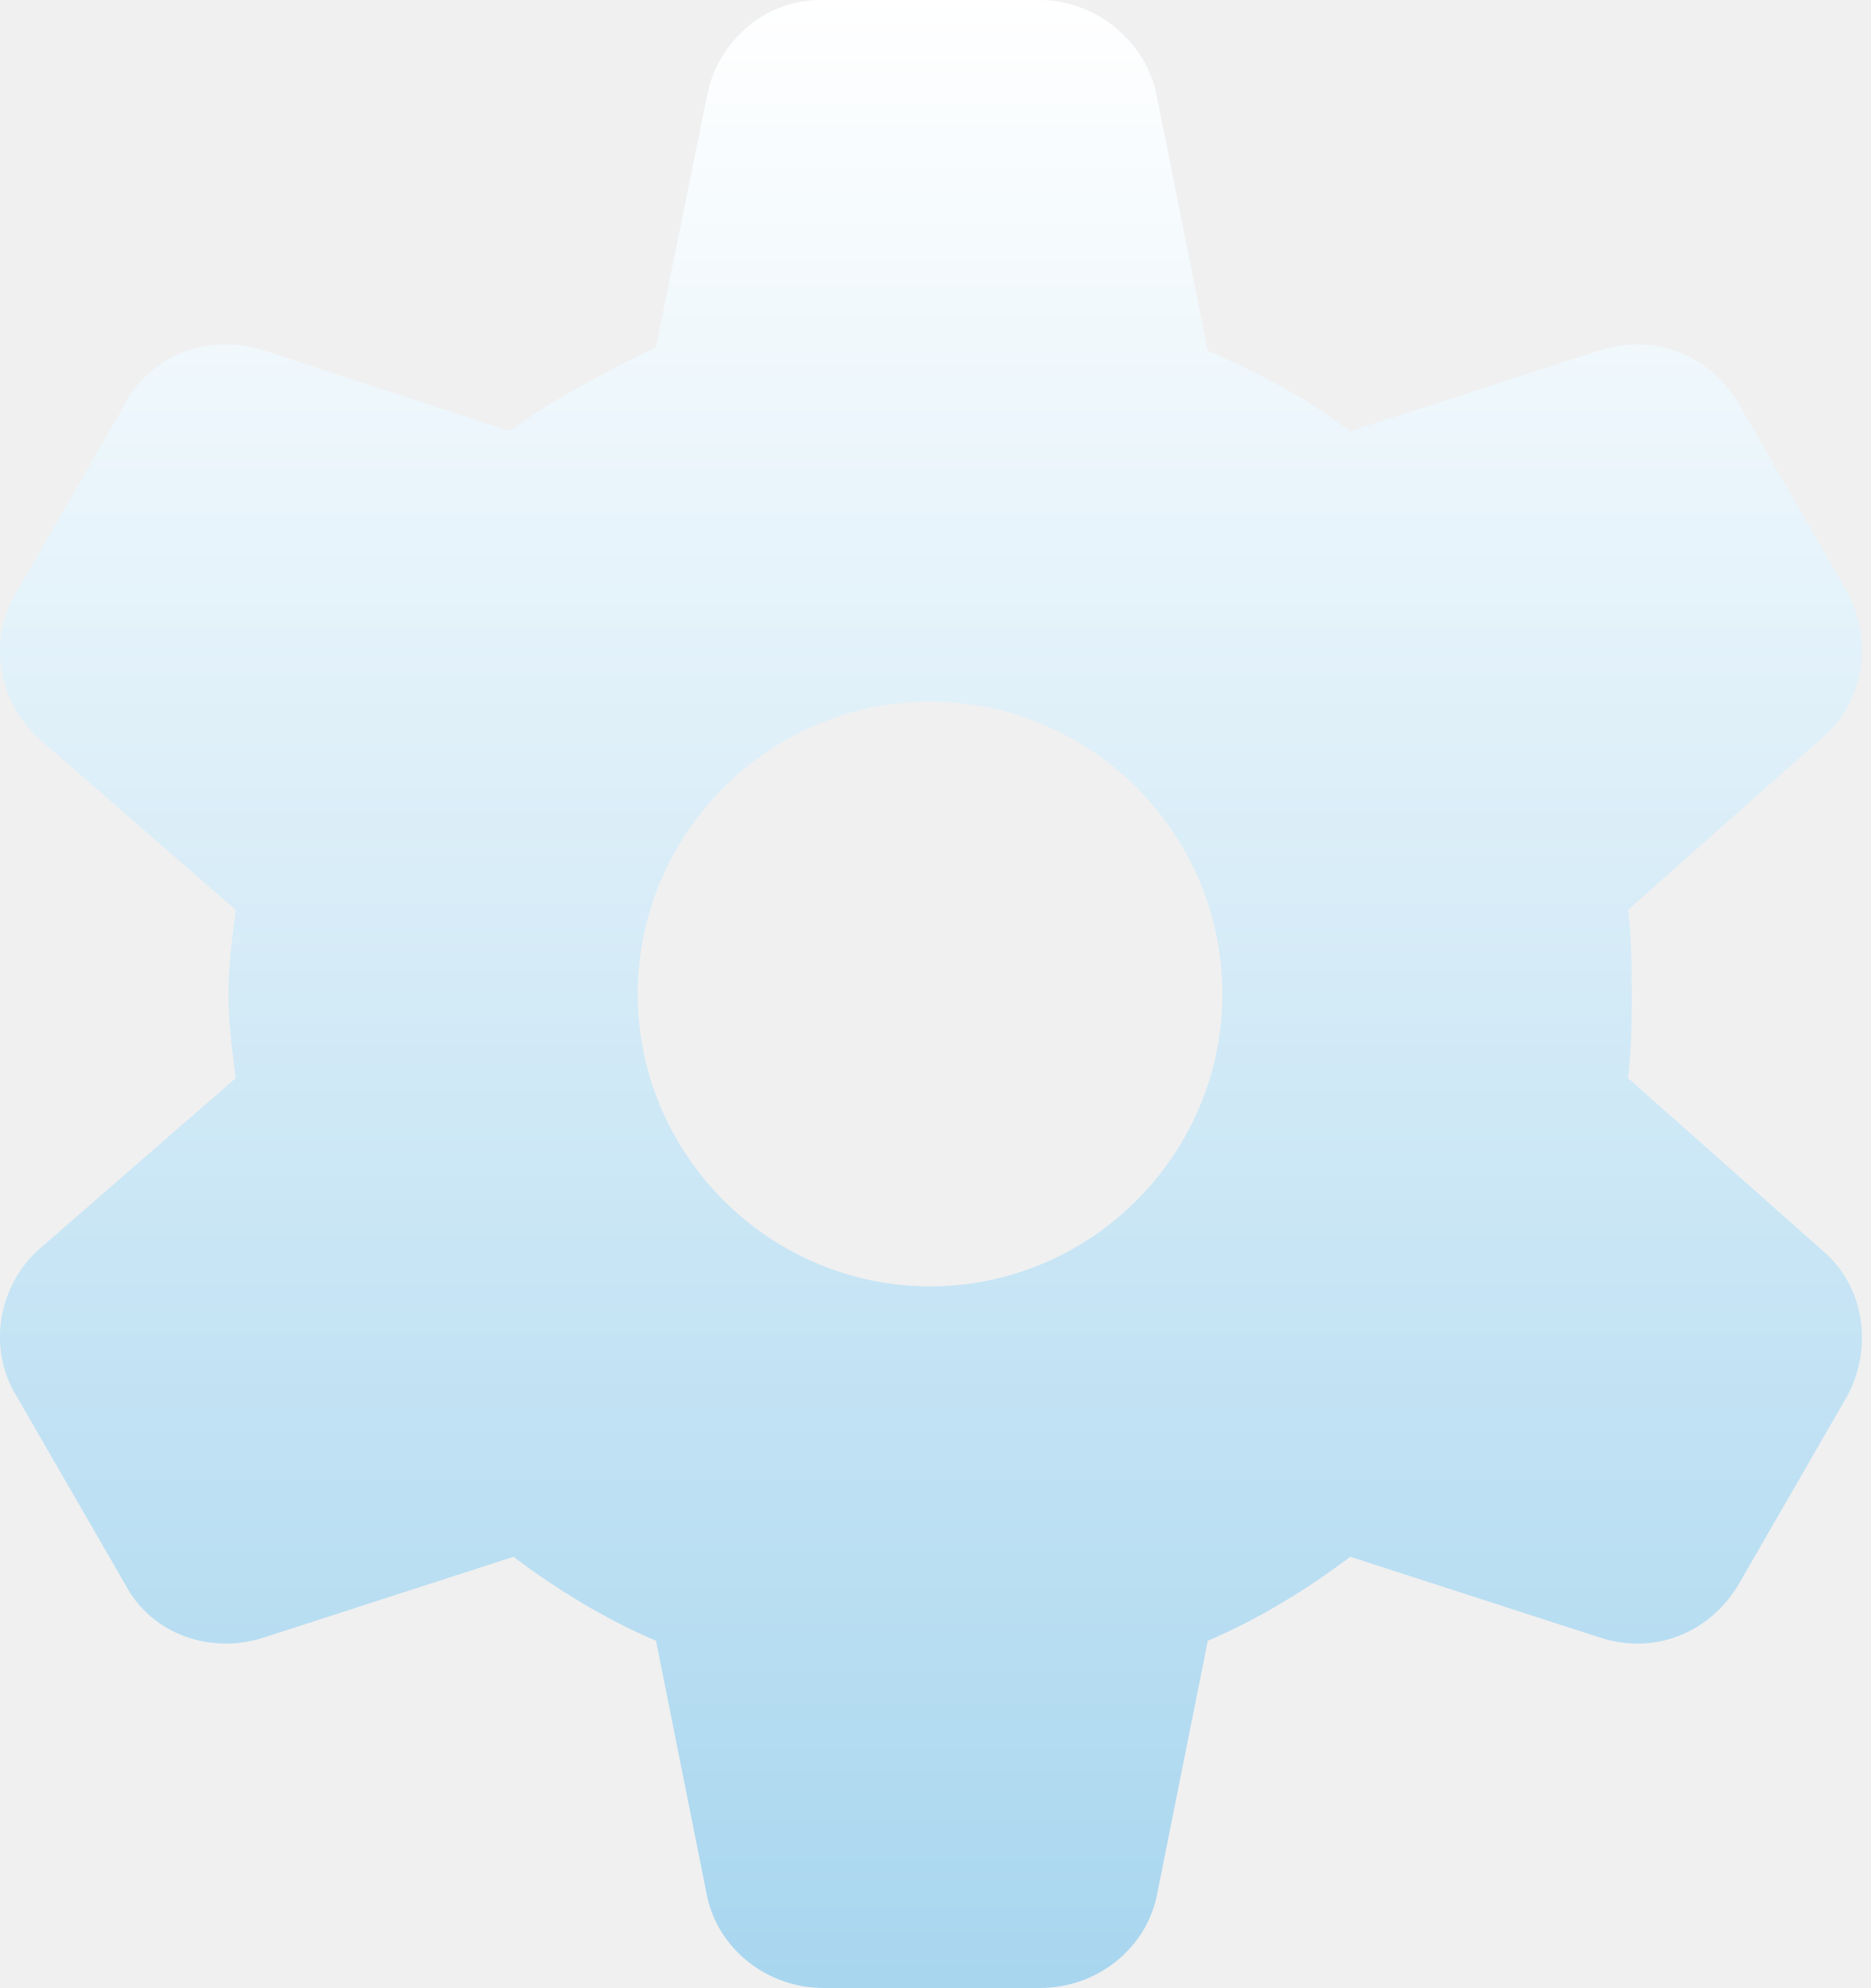
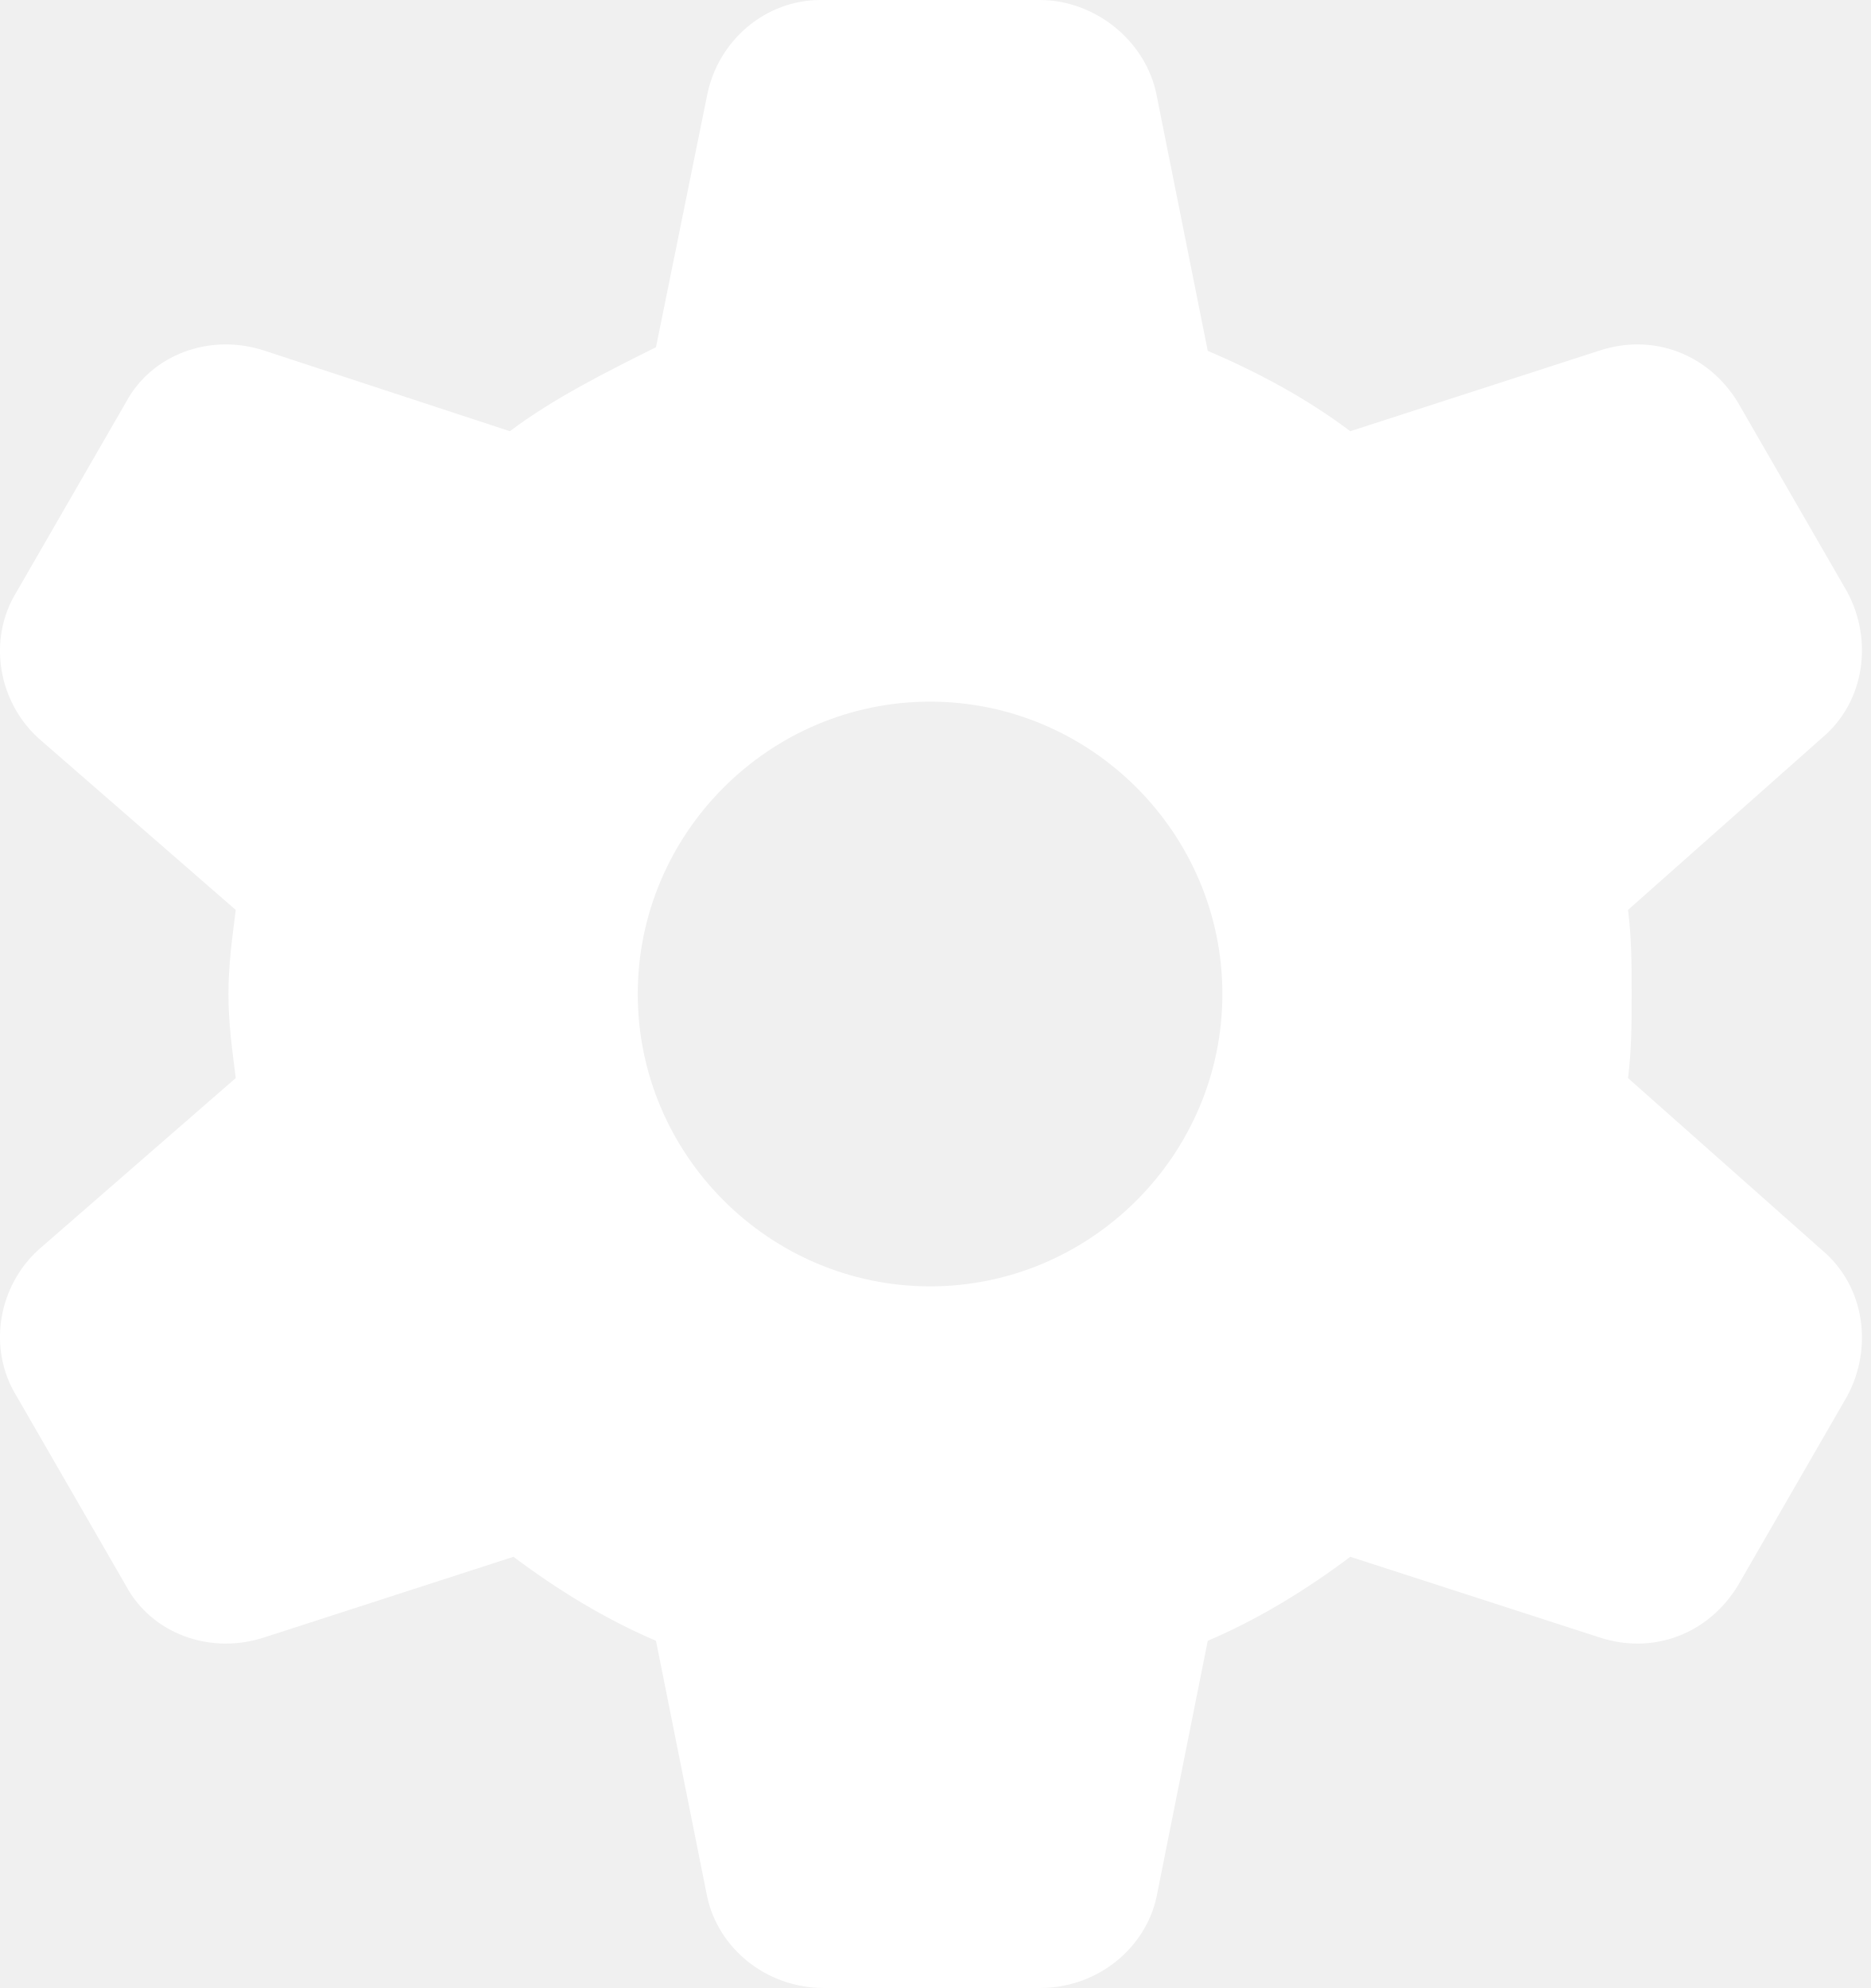
<svg xmlns="http://www.w3.org/2000/svg" width="32" height="34" viewBox="0 0 32 34" fill="none">
-   <path d="M12.095 1.625C12.283 0.688 13.095 0 14.033 0H17.782C18.72 0 19.595 0.688 19.782 1.625L20.657 6C21.532 6.375 22.345 6.812 23.095 7.375L27.345 6C28.282 5.688 29.22 6.062 29.72 6.875L31.595 10.125C32.032 10.938 31.907 12 31.157 12.625L27.845 15.562C27.907 16.062 27.907 16.5 27.907 17C27.907 17.5 27.907 17.938 27.845 18.438L31.157 21.375C31.907 22 32.032 23.062 31.595 23.875L29.72 27.125C29.22 27.938 28.282 28.312 27.345 28L23.095 26.625C22.345 27.188 21.532 27.688 20.657 28.062L19.782 32.438C19.595 33.312 18.782 34 17.782 34H14.095C13.095 34 12.283 33.312 12.095 32.438L11.22 28.062C10.345 27.688 9.532 27.188 8.782 26.625L4.532 28C3.595 28.312 2.595 27.938 2.157 27.125L0.282 23.875C-0.218 23.062 -0.03 22 0.657 21.375L4.032 18.438C3.97 17.938 3.907 17.5 3.907 17C3.907 16.5 3.97 16.062 4.032 15.562L0.657 12.625C-0.03 12 -0.218 10.938 0.282 10.125L2.157 6.875C2.595 6.062 3.595 5.688 4.532 6L8.72 7.375C9.47 6.812 10.345 6.375 11.22 5.938L12.095 1.625ZM15.908 22C18.657 22 20.907 19.75 20.907 17C20.907 14.25 18.657 12 15.908 12C13.158 12 10.908 14.25 10.908 17C10.908 19.75 13.158 22 15.908 22Z" fill="url(#paint0_linear_3157_65923)" />
-   <defs>
-     <linearGradient id="paint0_linear_3157_65923" x1="15.923" y1="0" x2="15.923" y2="34" gradientUnits="userSpaceOnUse">
-       <stop stop-color="white" />
-       <stop offset="1" stop-color="#A8D6EF" />
-     </linearGradient>
-   </defs>
+   <path d="M12.095 1.625C12.283 0.688 13.095 0 14.033 0H17.782C18.72 0 19.595 0.688 19.782 1.625L20.657 6C21.532 6.375 22.345 6.812 23.095 7.375L27.345 6C28.282 5.688 29.22 6.062 29.72 6.875L31.595 10.125C32.032 10.938 31.907 12 31.157 12.625L27.845 15.562C27.907 16.062 27.907 16.5 27.907 17C27.907 17.5 27.907 17.938 27.845 18.438L31.157 21.375C31.907 22 32.032 23.062 31.595 23.875L29.72 27.125C29.22 27.938 28.282 28.312 27.345 28L23.095 26.625C22.345 27.188 21.532 27.688 20.657 28.062L19.782 32.438C19.595 33.312 18.782 34 17.782 34H14.095C13.095 34 12.283 33.312 12.095 32.438L11.22 28.062C10.345 27.688 9.532 27.188 8.782 26.625L4.532 28C3.595 28.312 2.595 27.938 2.157 27.125L0.282 23.875C-0.218 23.062 -0.03 22 0.657 21.375L4.032 18.438C3.97 17.938 3.907 17.5 3.907 17C3.907 16.5 3.97 16.062 4.032 15.562L0.657 12.625C-0.03 12 -0.218 10.938 0.282 10.125L2.157 6.875C2.595 6.062 3.595 5.688 4.532 6L8.72 7.375C9.47 6.812 10.345 6.375 11.22 5.938L12.095 1.625ZM15.908 22C18.657 22 20.907 19.75 20.907 17C20.907 14.25 18.657 12 15.908 12C13.158 12 10.908 14.25 10.908 17C10.908 19.75 13.158 22 15.908 22Z" fill="white" />
</svg>
